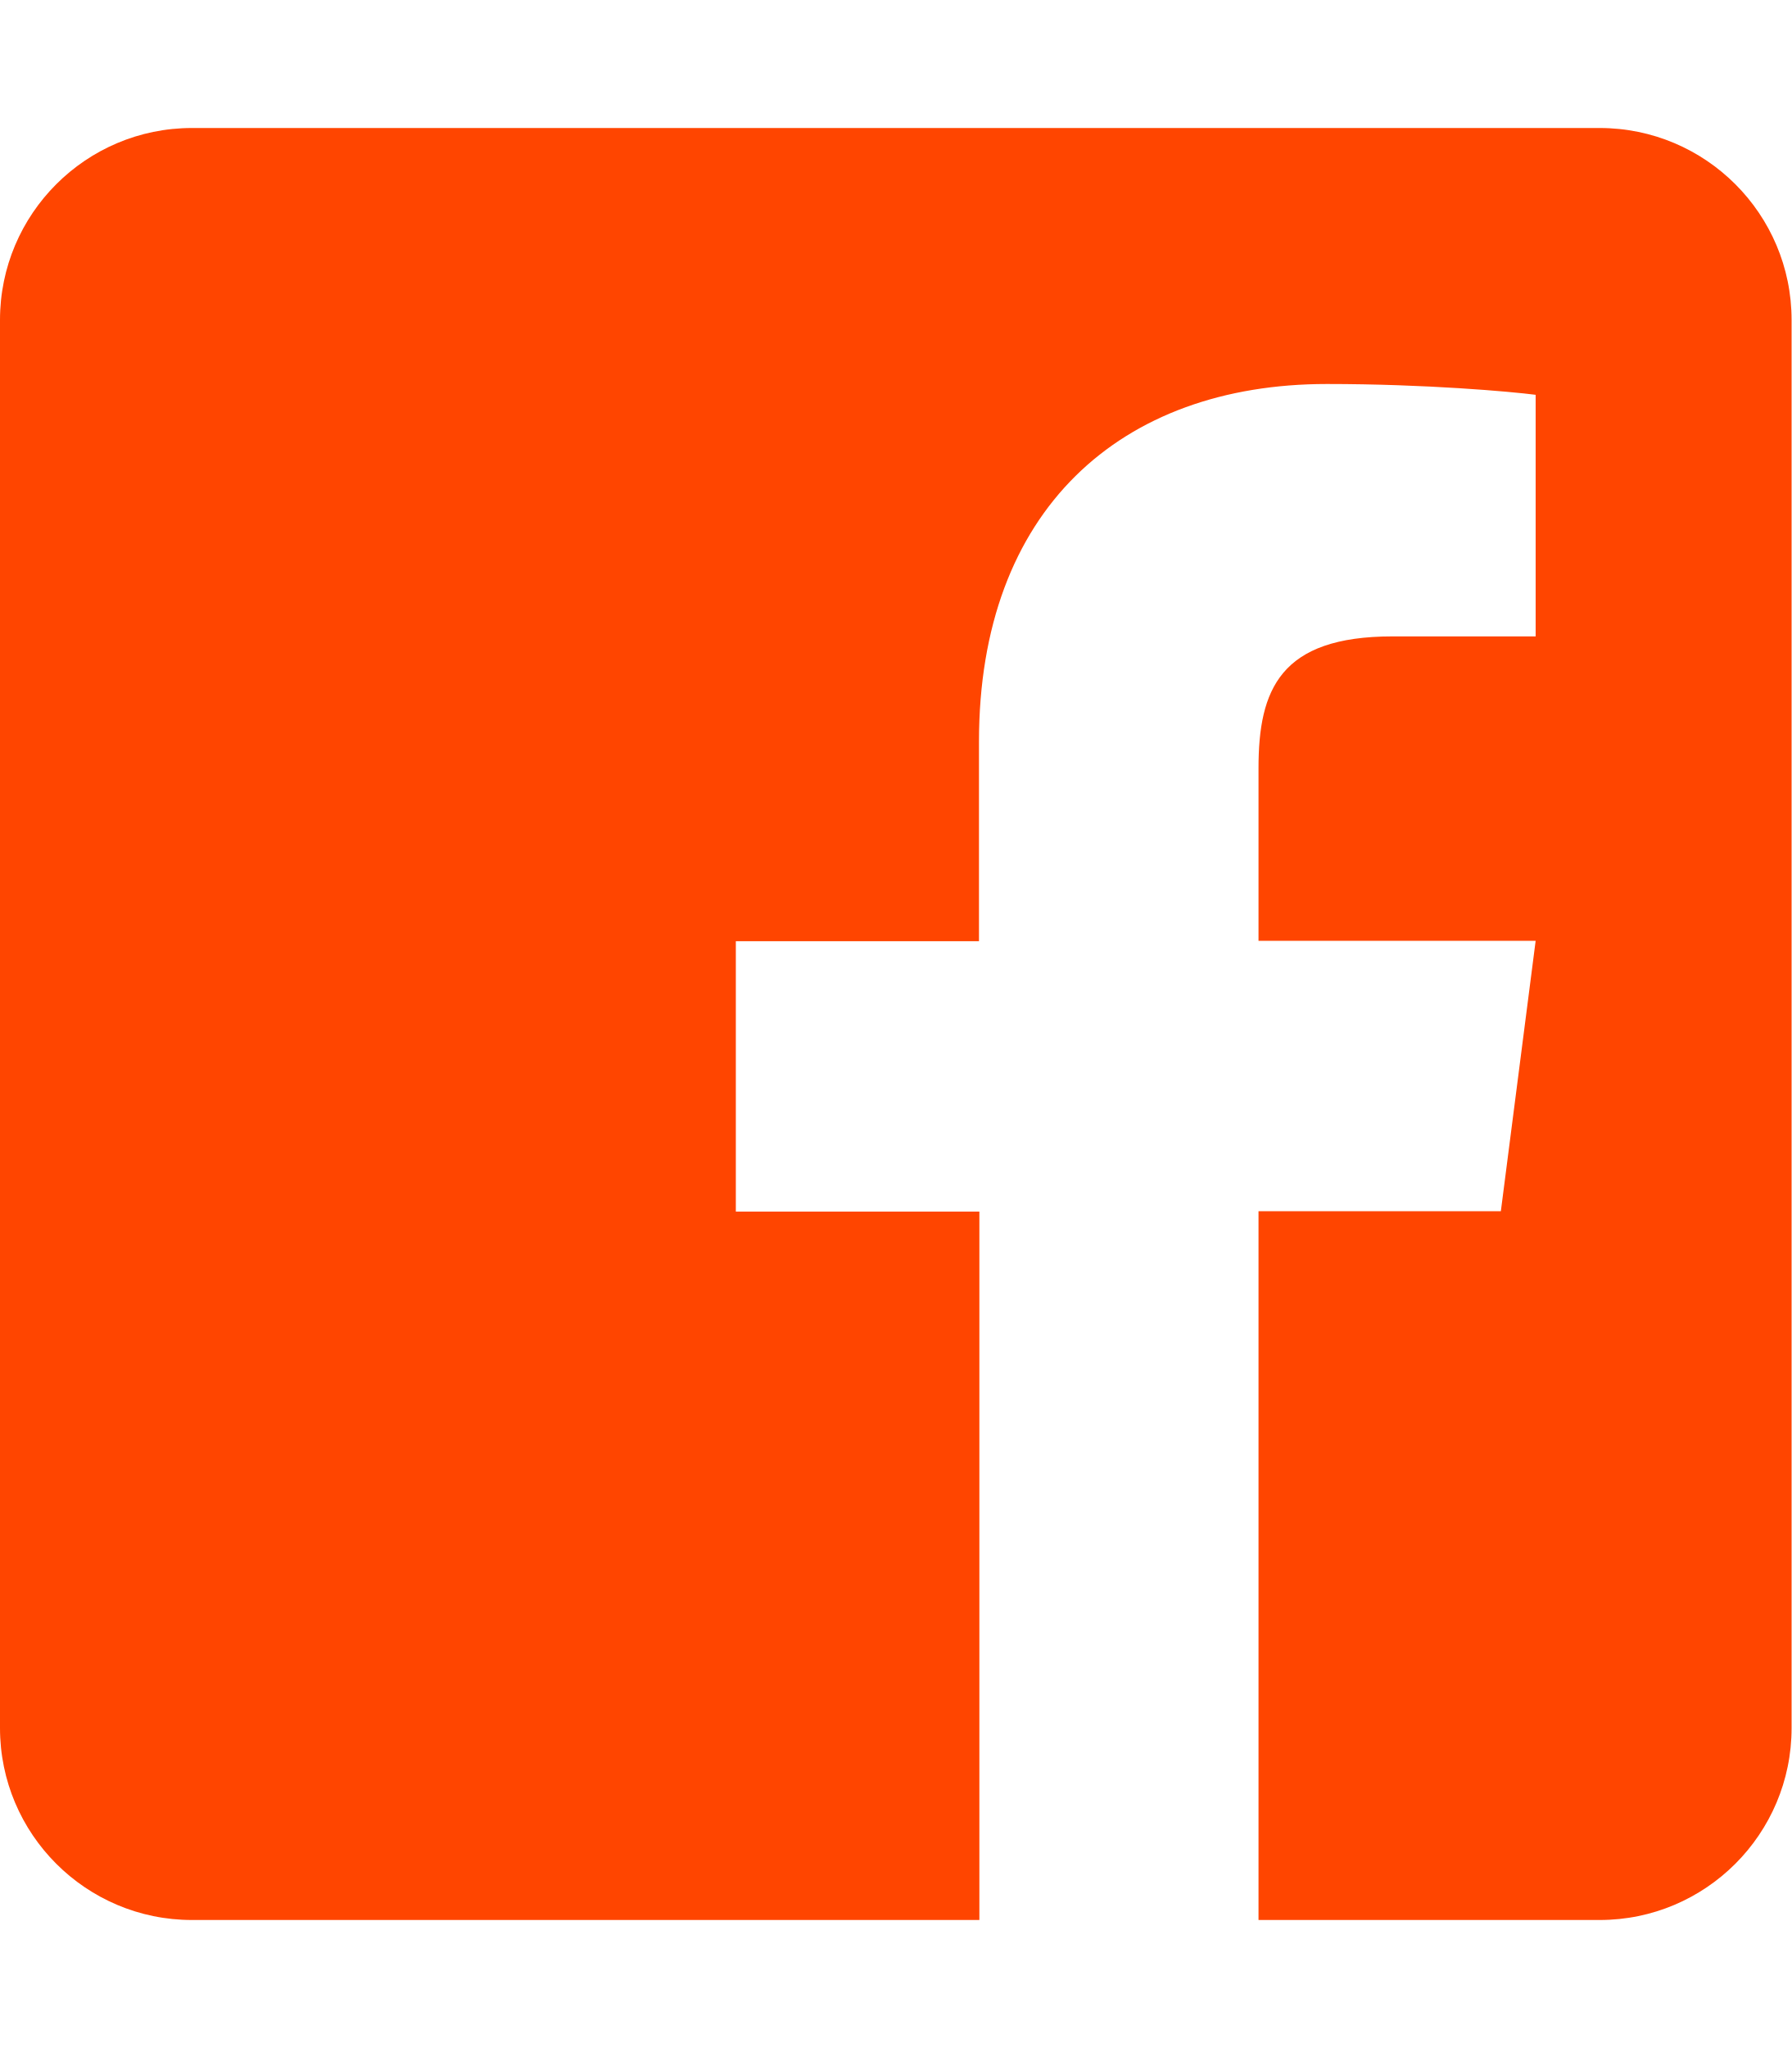
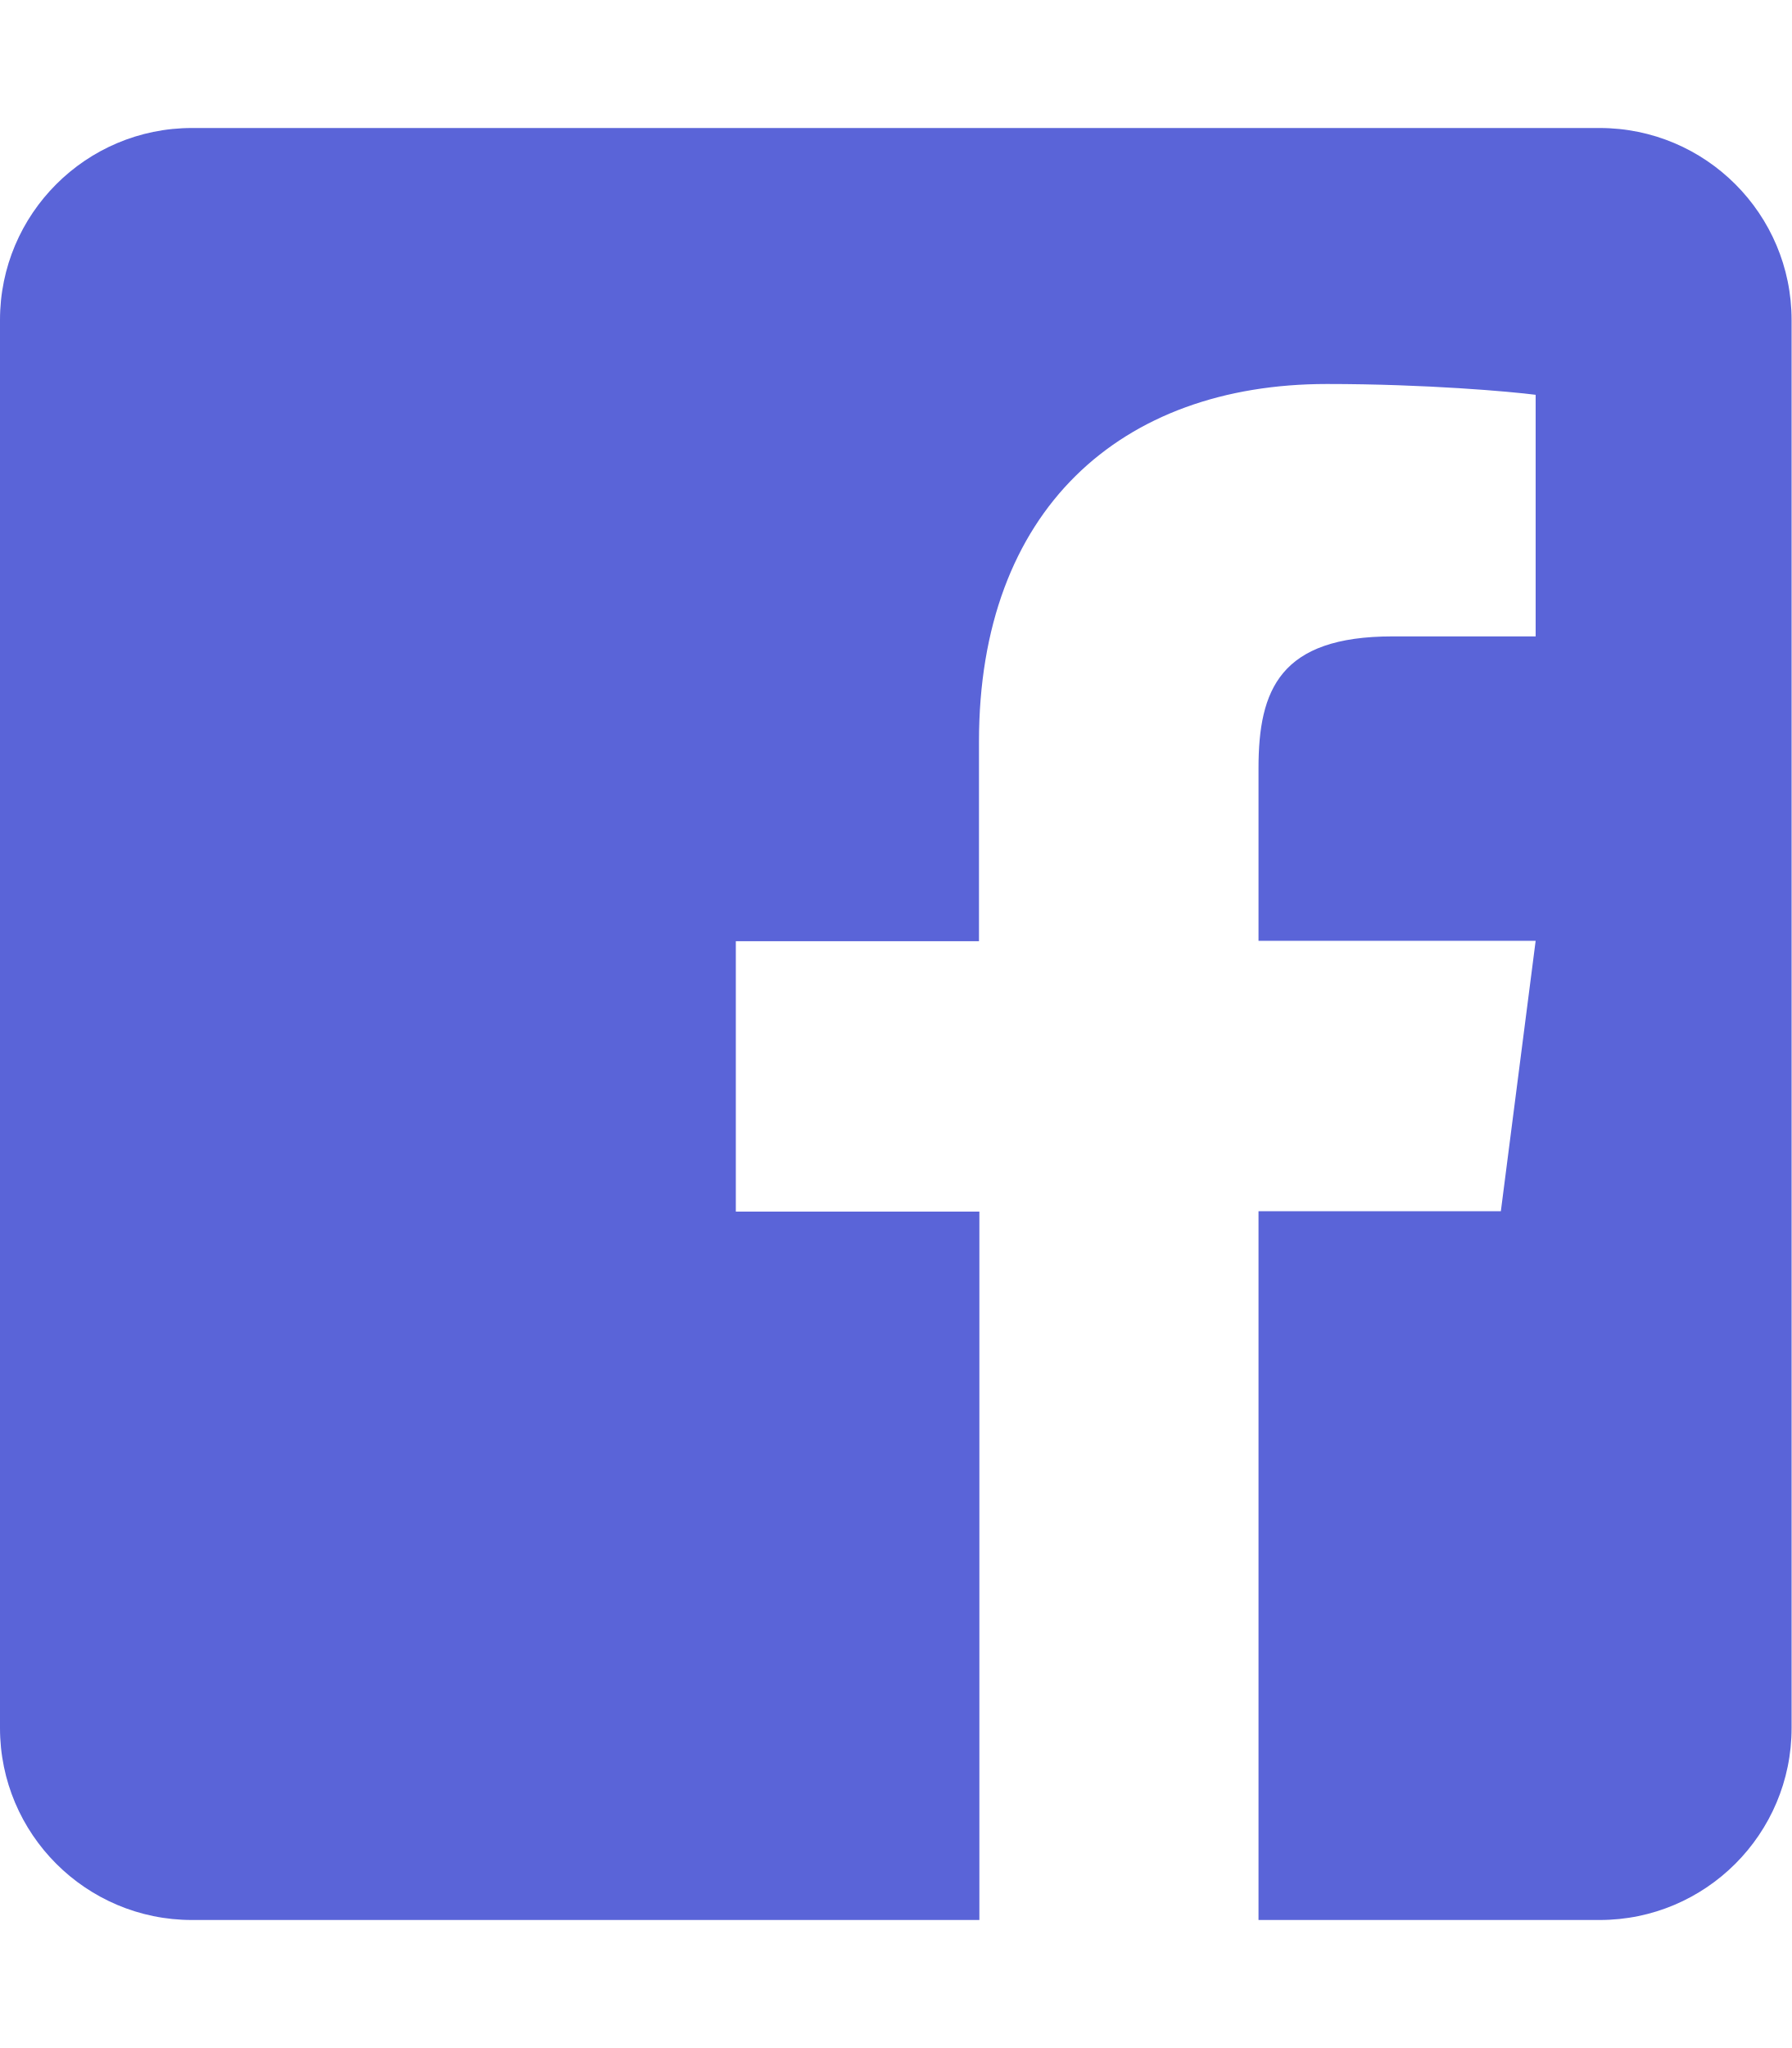
- <svg xmlns="http://www.w3.org/2000/svg" width="100%" height="100%" viewBox="0 0 448 512" version="1.1" xml:space="preserve" style="fill-rule:evenodd;clip-rule:evenodd;stroke-linejoin:round;stroke-miterlimit:1.414;">
-   <path d="M448,80l0,352c0,26.5 -21.5,48 -48,48l-85.3,0l0,-177.2l60.6,0l8.7,-67.6l-69.3,0l0,-43.2c0,-19.6 5.4,-32.9 33.5,-32.9l35.8,0l0,-60.4c-6.2,-0.8 -27.4,-2.7 -52.2,-2.7c-51.6,0 -87,31.5 -87,89.4l0,49.9l-60.8,0l0,67.6l60.9,0l0,177.1l-196.9,0c-26.5,0 -48,-21.5 -48,-48l0,-352c0,-26.5 21.5,-48 48,-48l352,0c26.5,0 48,21.5 48,48Z" style="fill:#ff4500;fill-rule:nonzero;" />
+ <svg xmlns="http://www.w3.org/2000/svg" width="100%" height="100%" viewBox="0 0 448 512" version="1.1" xml:space="preserve" style="fill-rule:evenodd;clip-rule:evenodd;stroke-linejoin:round;stroke-miterlimit:2;">
+   <path d="M448,80l0,352c0,26.5 -21.5,48 -48,48l-85.3,0l0,-177.2l60.6,0l8.7,-67.6l-69.3,0l0,-43.2c0,-19.6 5.4,-32.9 33.5,-32.9l35.8,0l0,-60.4c-6.2,-0.8 -27.4,-2.7 -52.2,-2.7c-51.6,0 -87,31.5 -87,89.4l0,49.9l-60.8,0l0,67.6l60.9,0l0,177.1l-196.9,0c-26.5,0 -48,-21.5 -48,-48l0,-352c0,-26.5 21.5,-48 48,-48l352,0c26.5,0 48,21.5 48,48Z" style="fill:#5a64d8;fill-rule:nonzero;" />
</svg>
